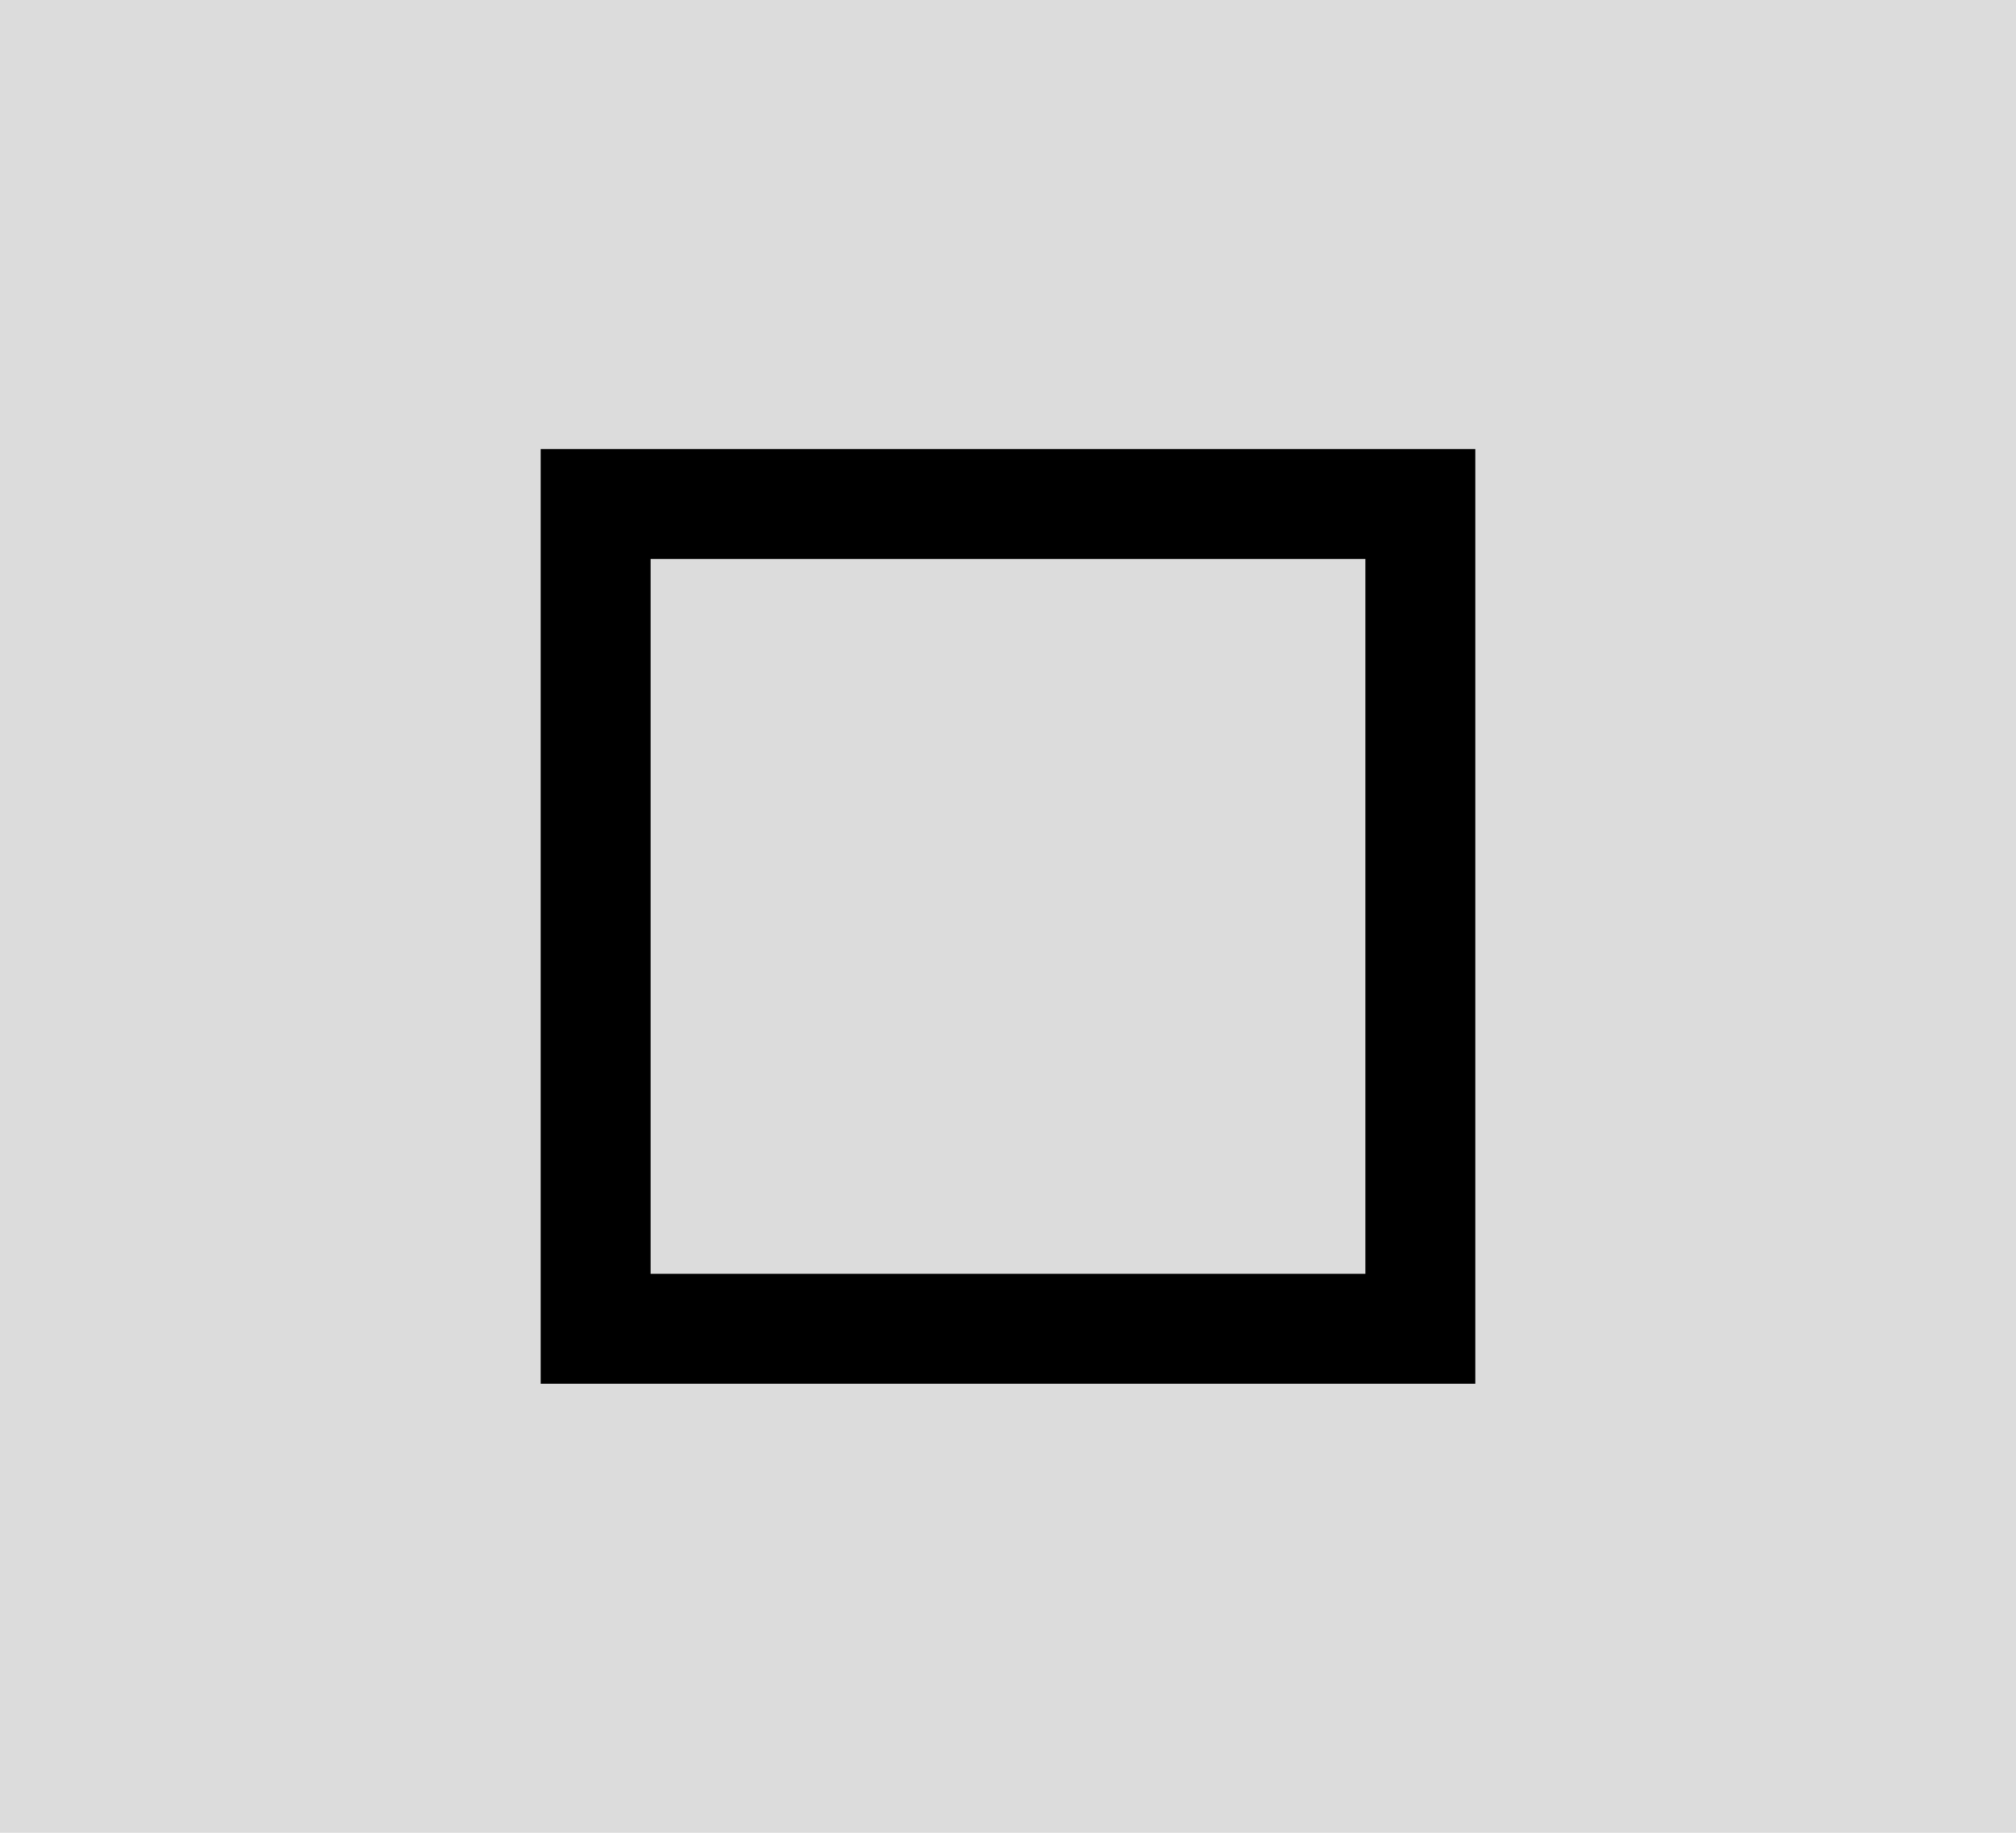
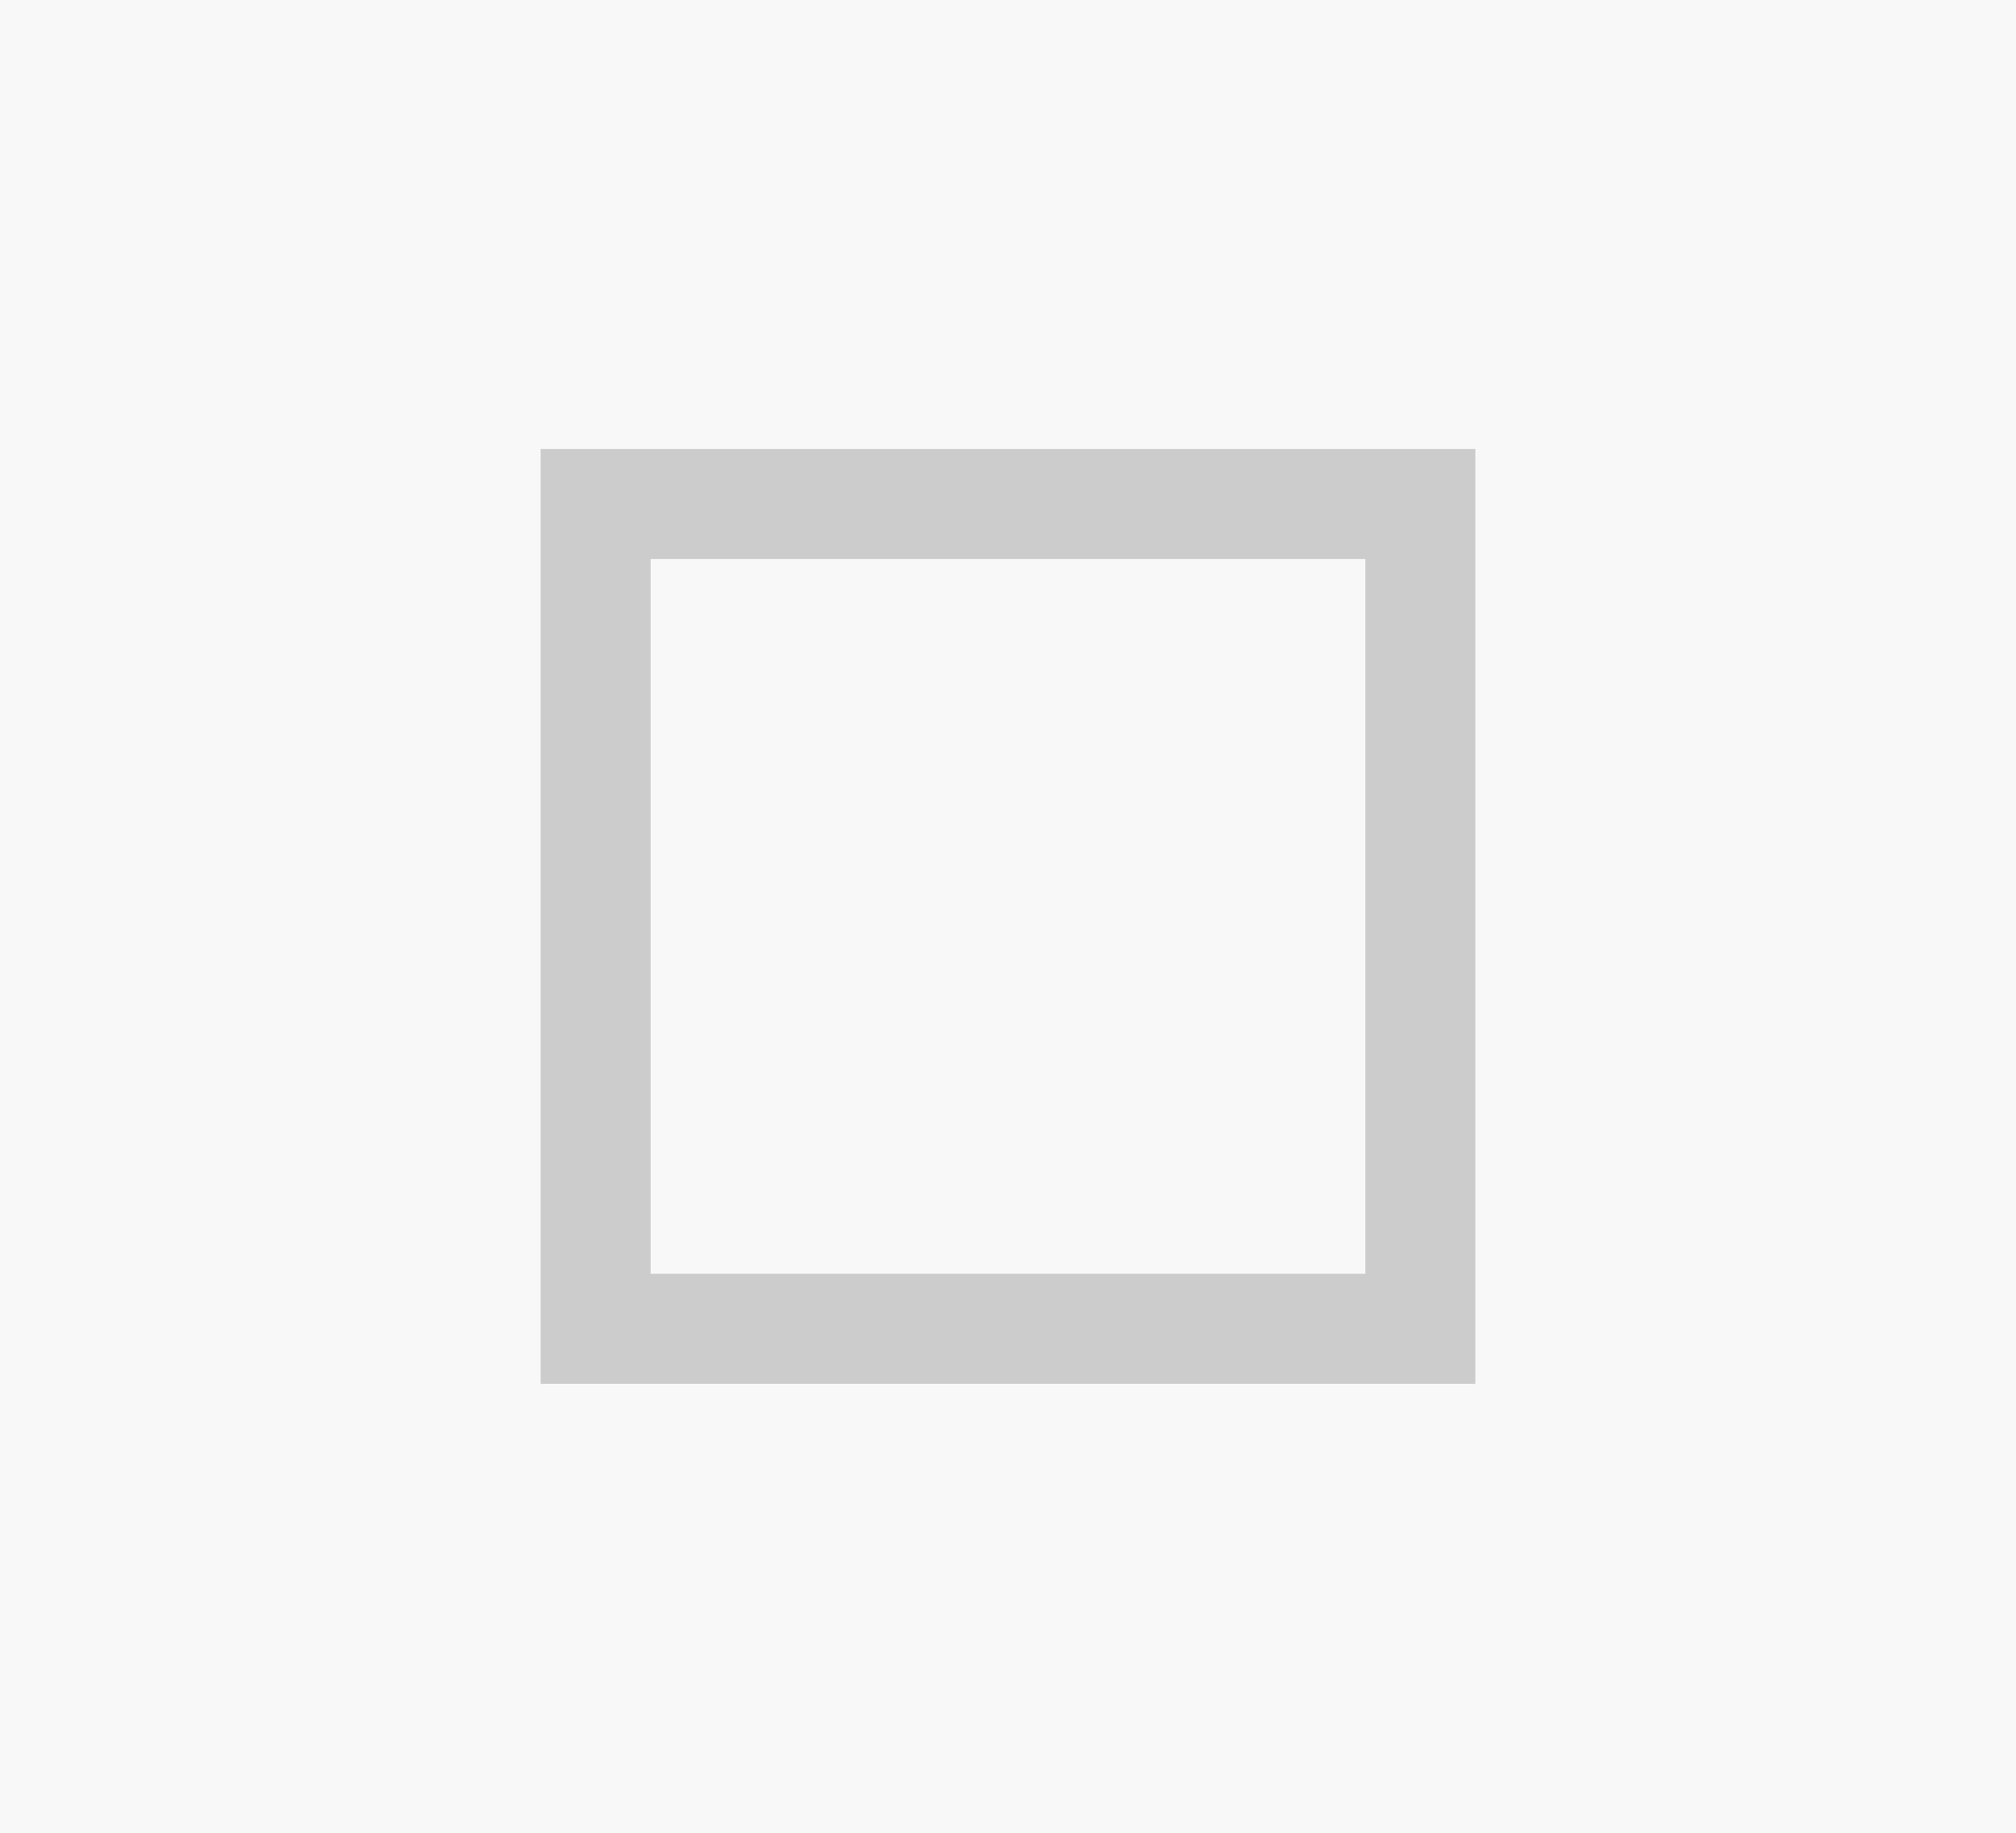
<svg xmlns="http://www.w3.org/2000/svg" width="22" height="20" viewBox="0 0 22 20">
-   <rect width="22" height="20" fill="currentColor" fill-opacity="0.14" />
-   <rect x="6.5" y="5.5" width="9" height="9" fill="none" stroke="currentColor" stroke-width="1.2" />
+   <rect width="22" height="20" fill="#cccccc" fill-opacity="0.14" />
+   <rect x="6.5" y="5.5" width="9" height="9" fill="none" stroke="#cccccc" stroke-width="1.2" />
</svg>
